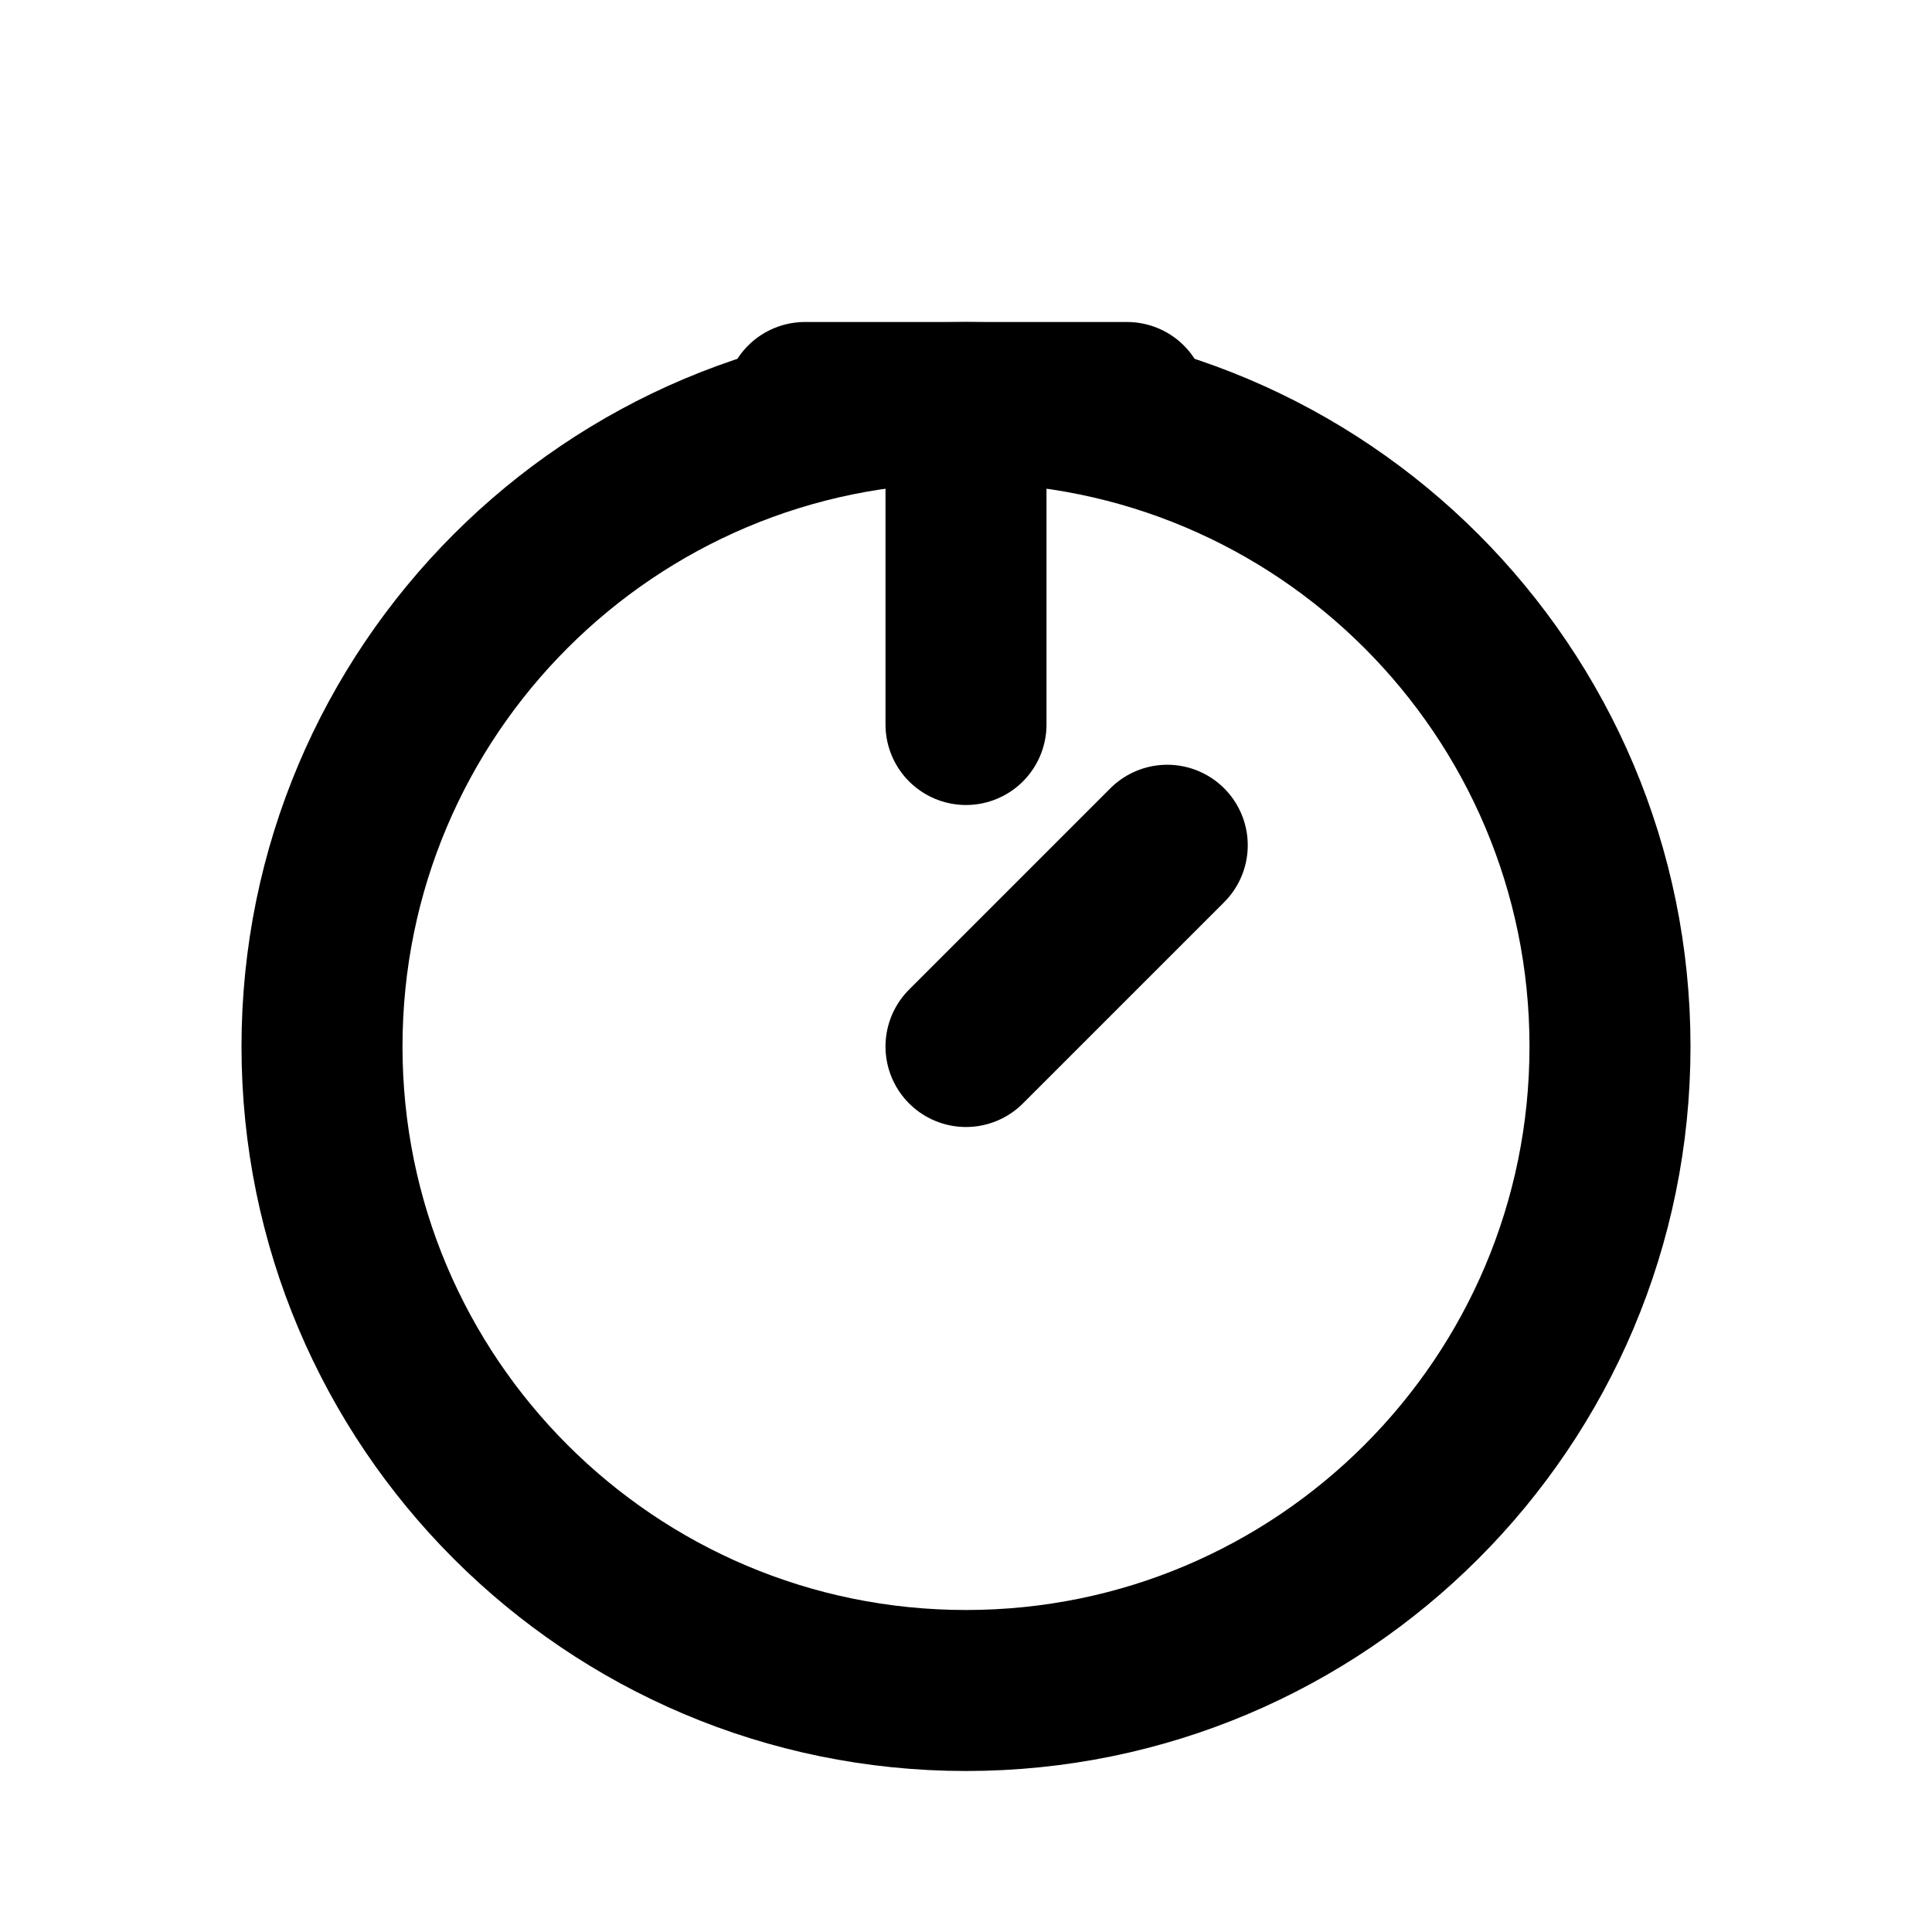
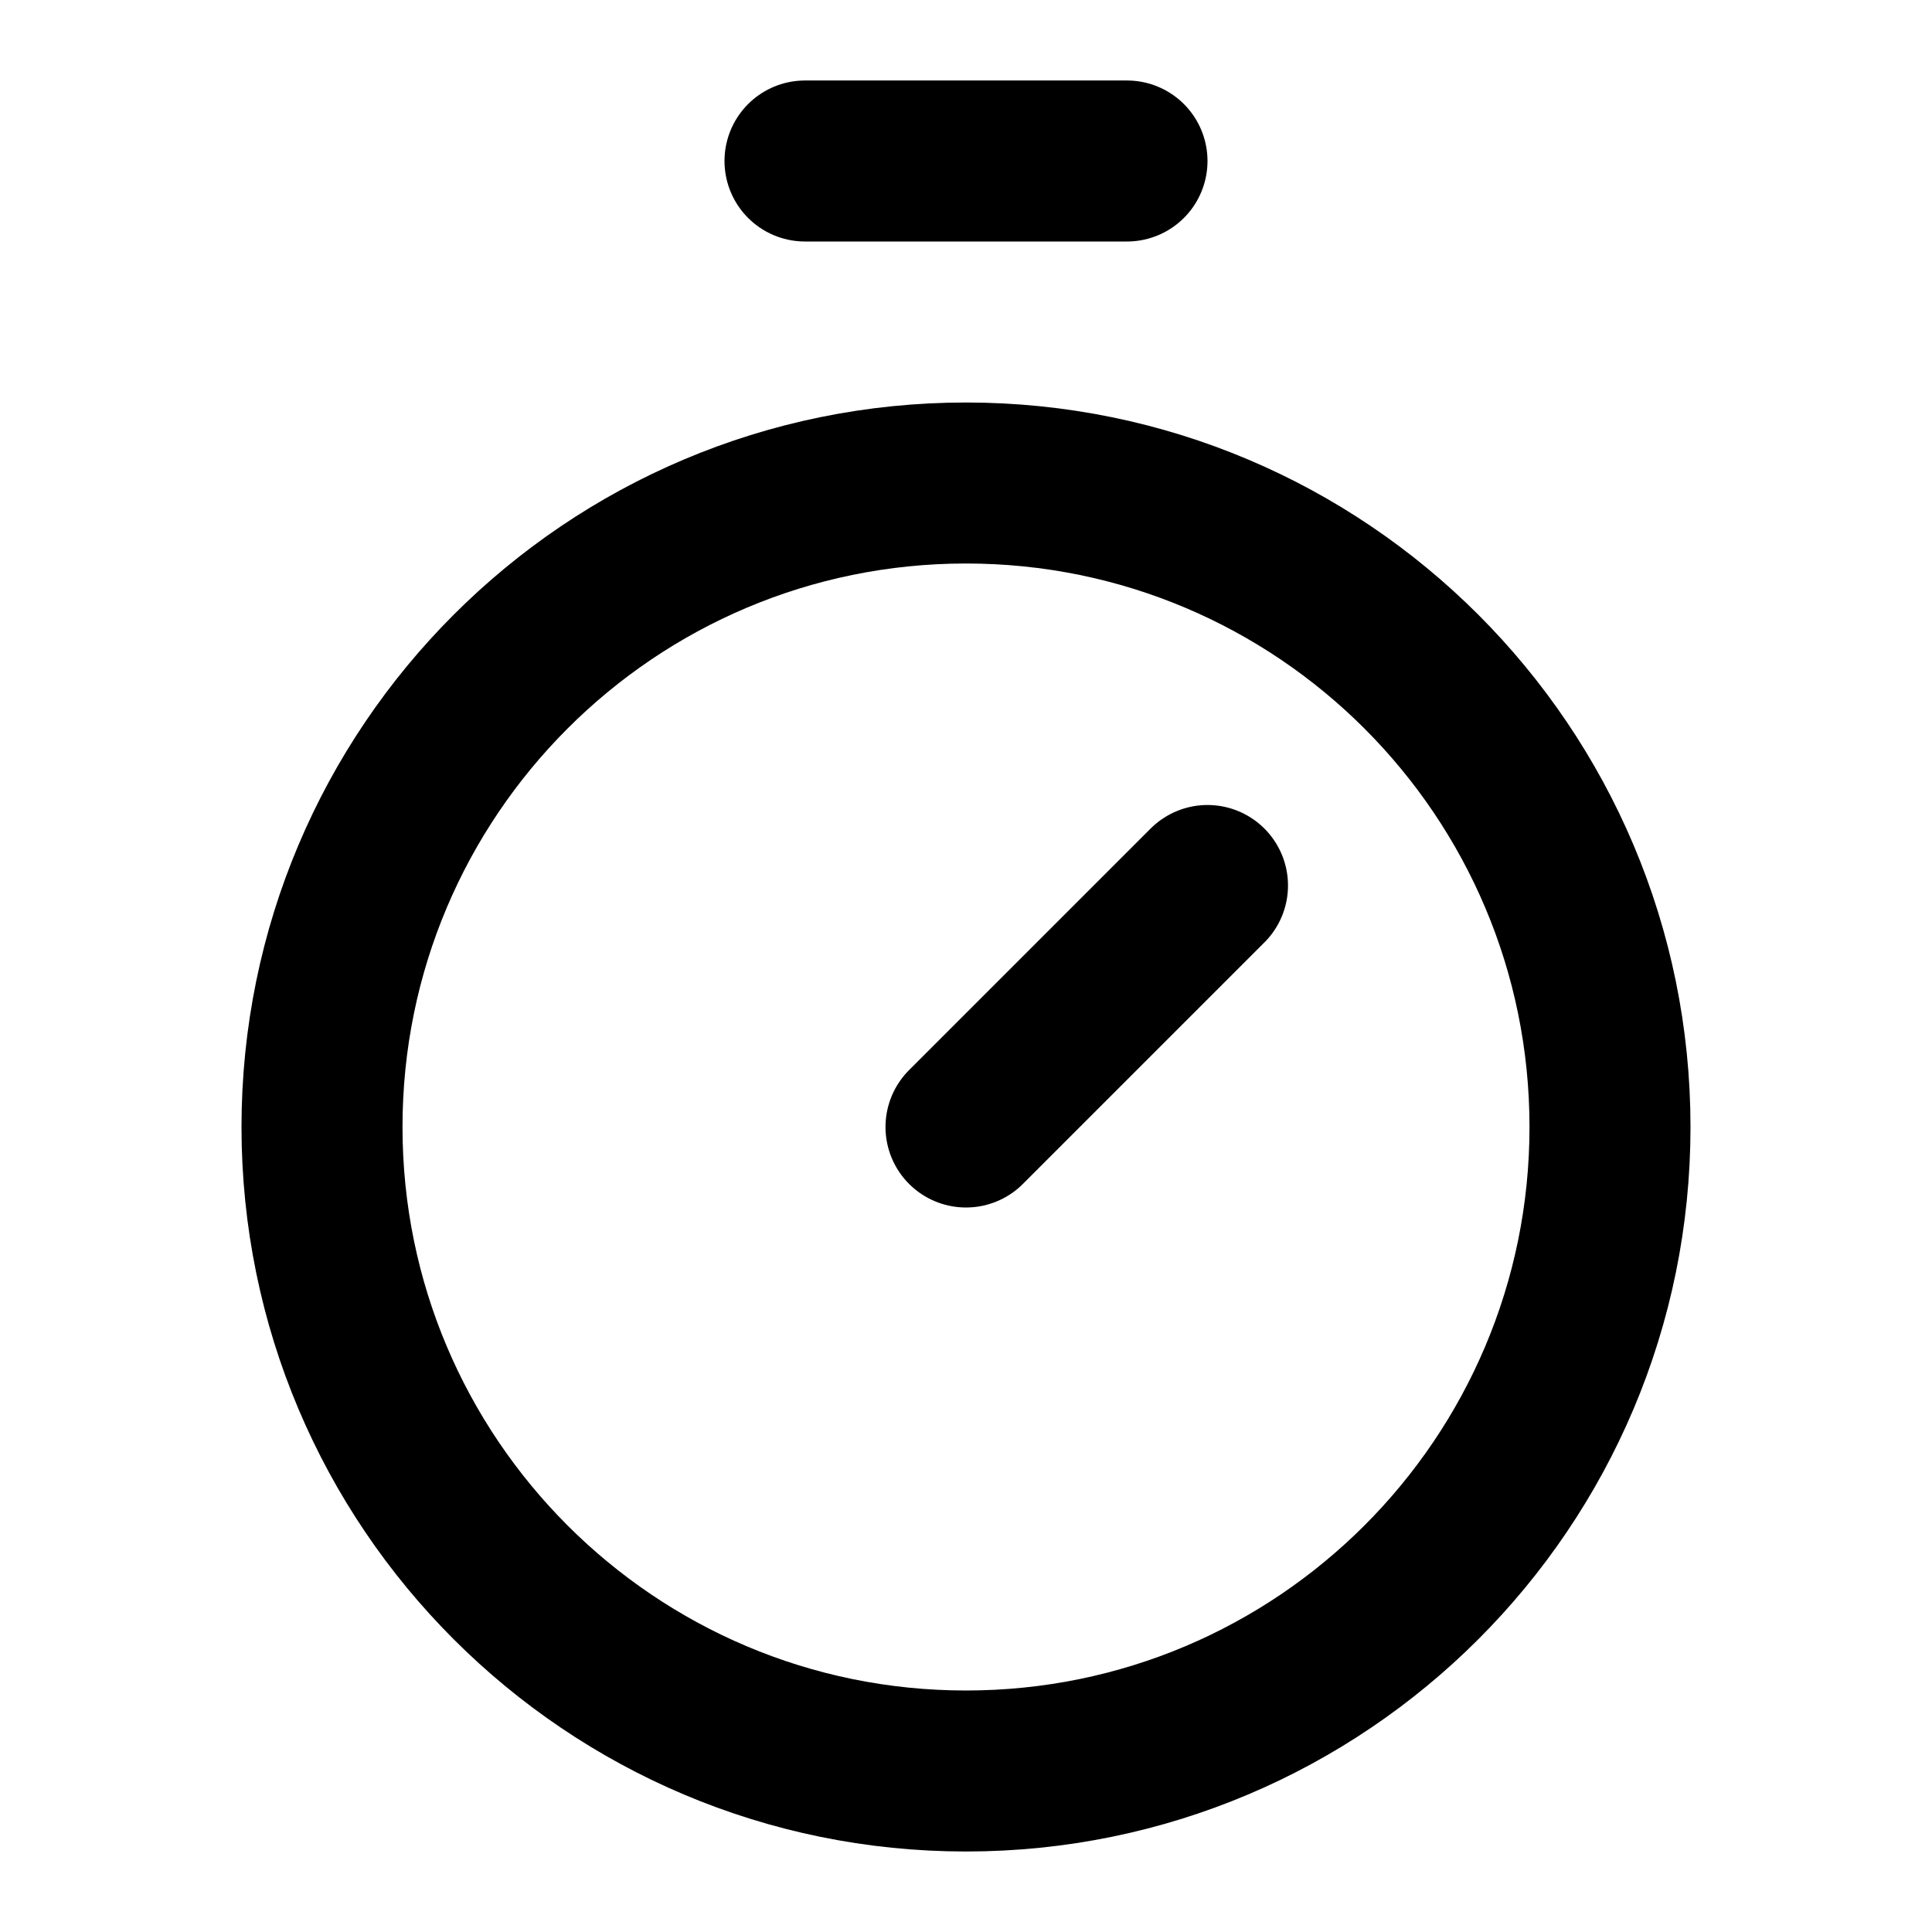
- <svg xmlns="http://www.w3.org/2000/svg" width="800px" height="800px" viewBox="0 0 24 24" fill="none">
-   <circle cx="12" cy="13" r="8" stroke="#000000" stroke-width="2" stroke-linecap="round" stroke-linejoin="round" />
-   <path d="M12 9V5M10 5h4" stroke="#000000" stroke-width="2" stroke-linecap="round" stroke-linejoin="round" />
-   <path d="M12 13l2.5-2.5" stroke="#000000" stroke-width="2" stroke-linecap="round" stroke-linejoin="round" />
+ <svg xmlns="http://www.w3.org/2000/svg" width="24" height="24" viewBox="0 0 24 24" fill="none" stroke="currentColor" stroke-width="2" stroke-linecap="round" stroke-linejoin="round">
+   <line x1="10" x2="14" y1="2" y2="2" />
+   <line x1="12" x2="15" y1="14" y2="11" />
+   <circle cx="12" cy="14" r="8" />
</svg>
